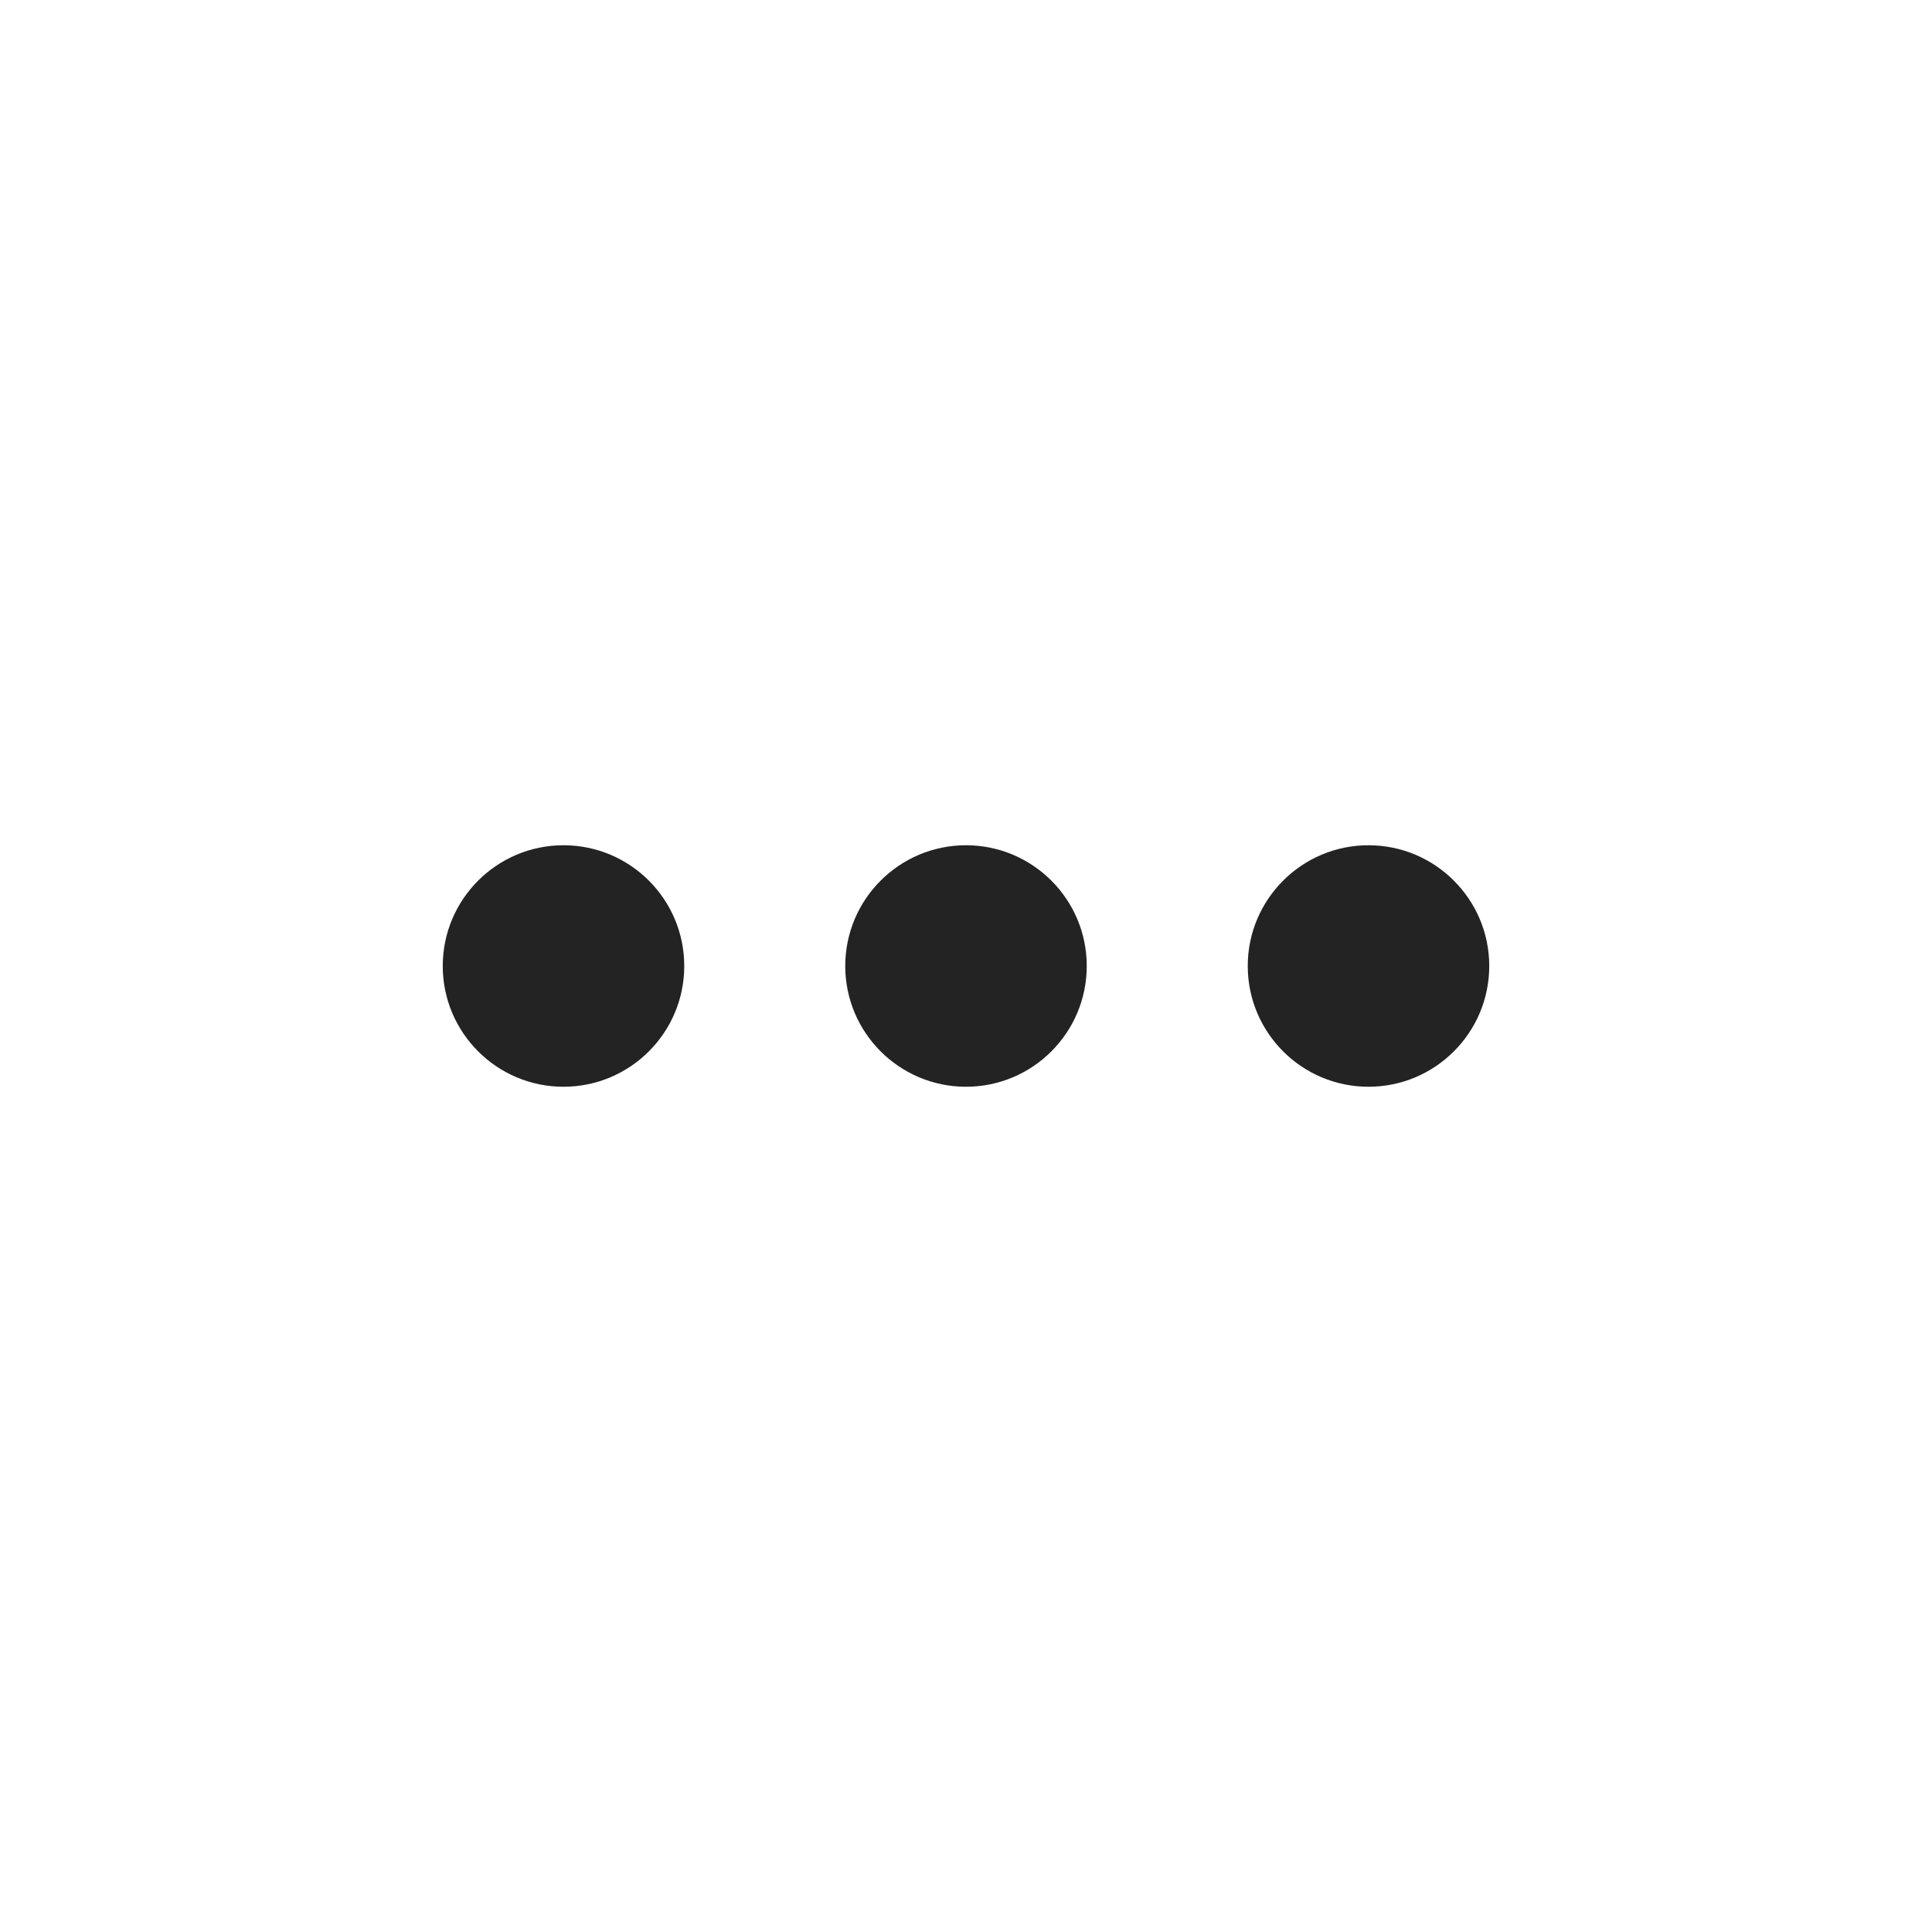
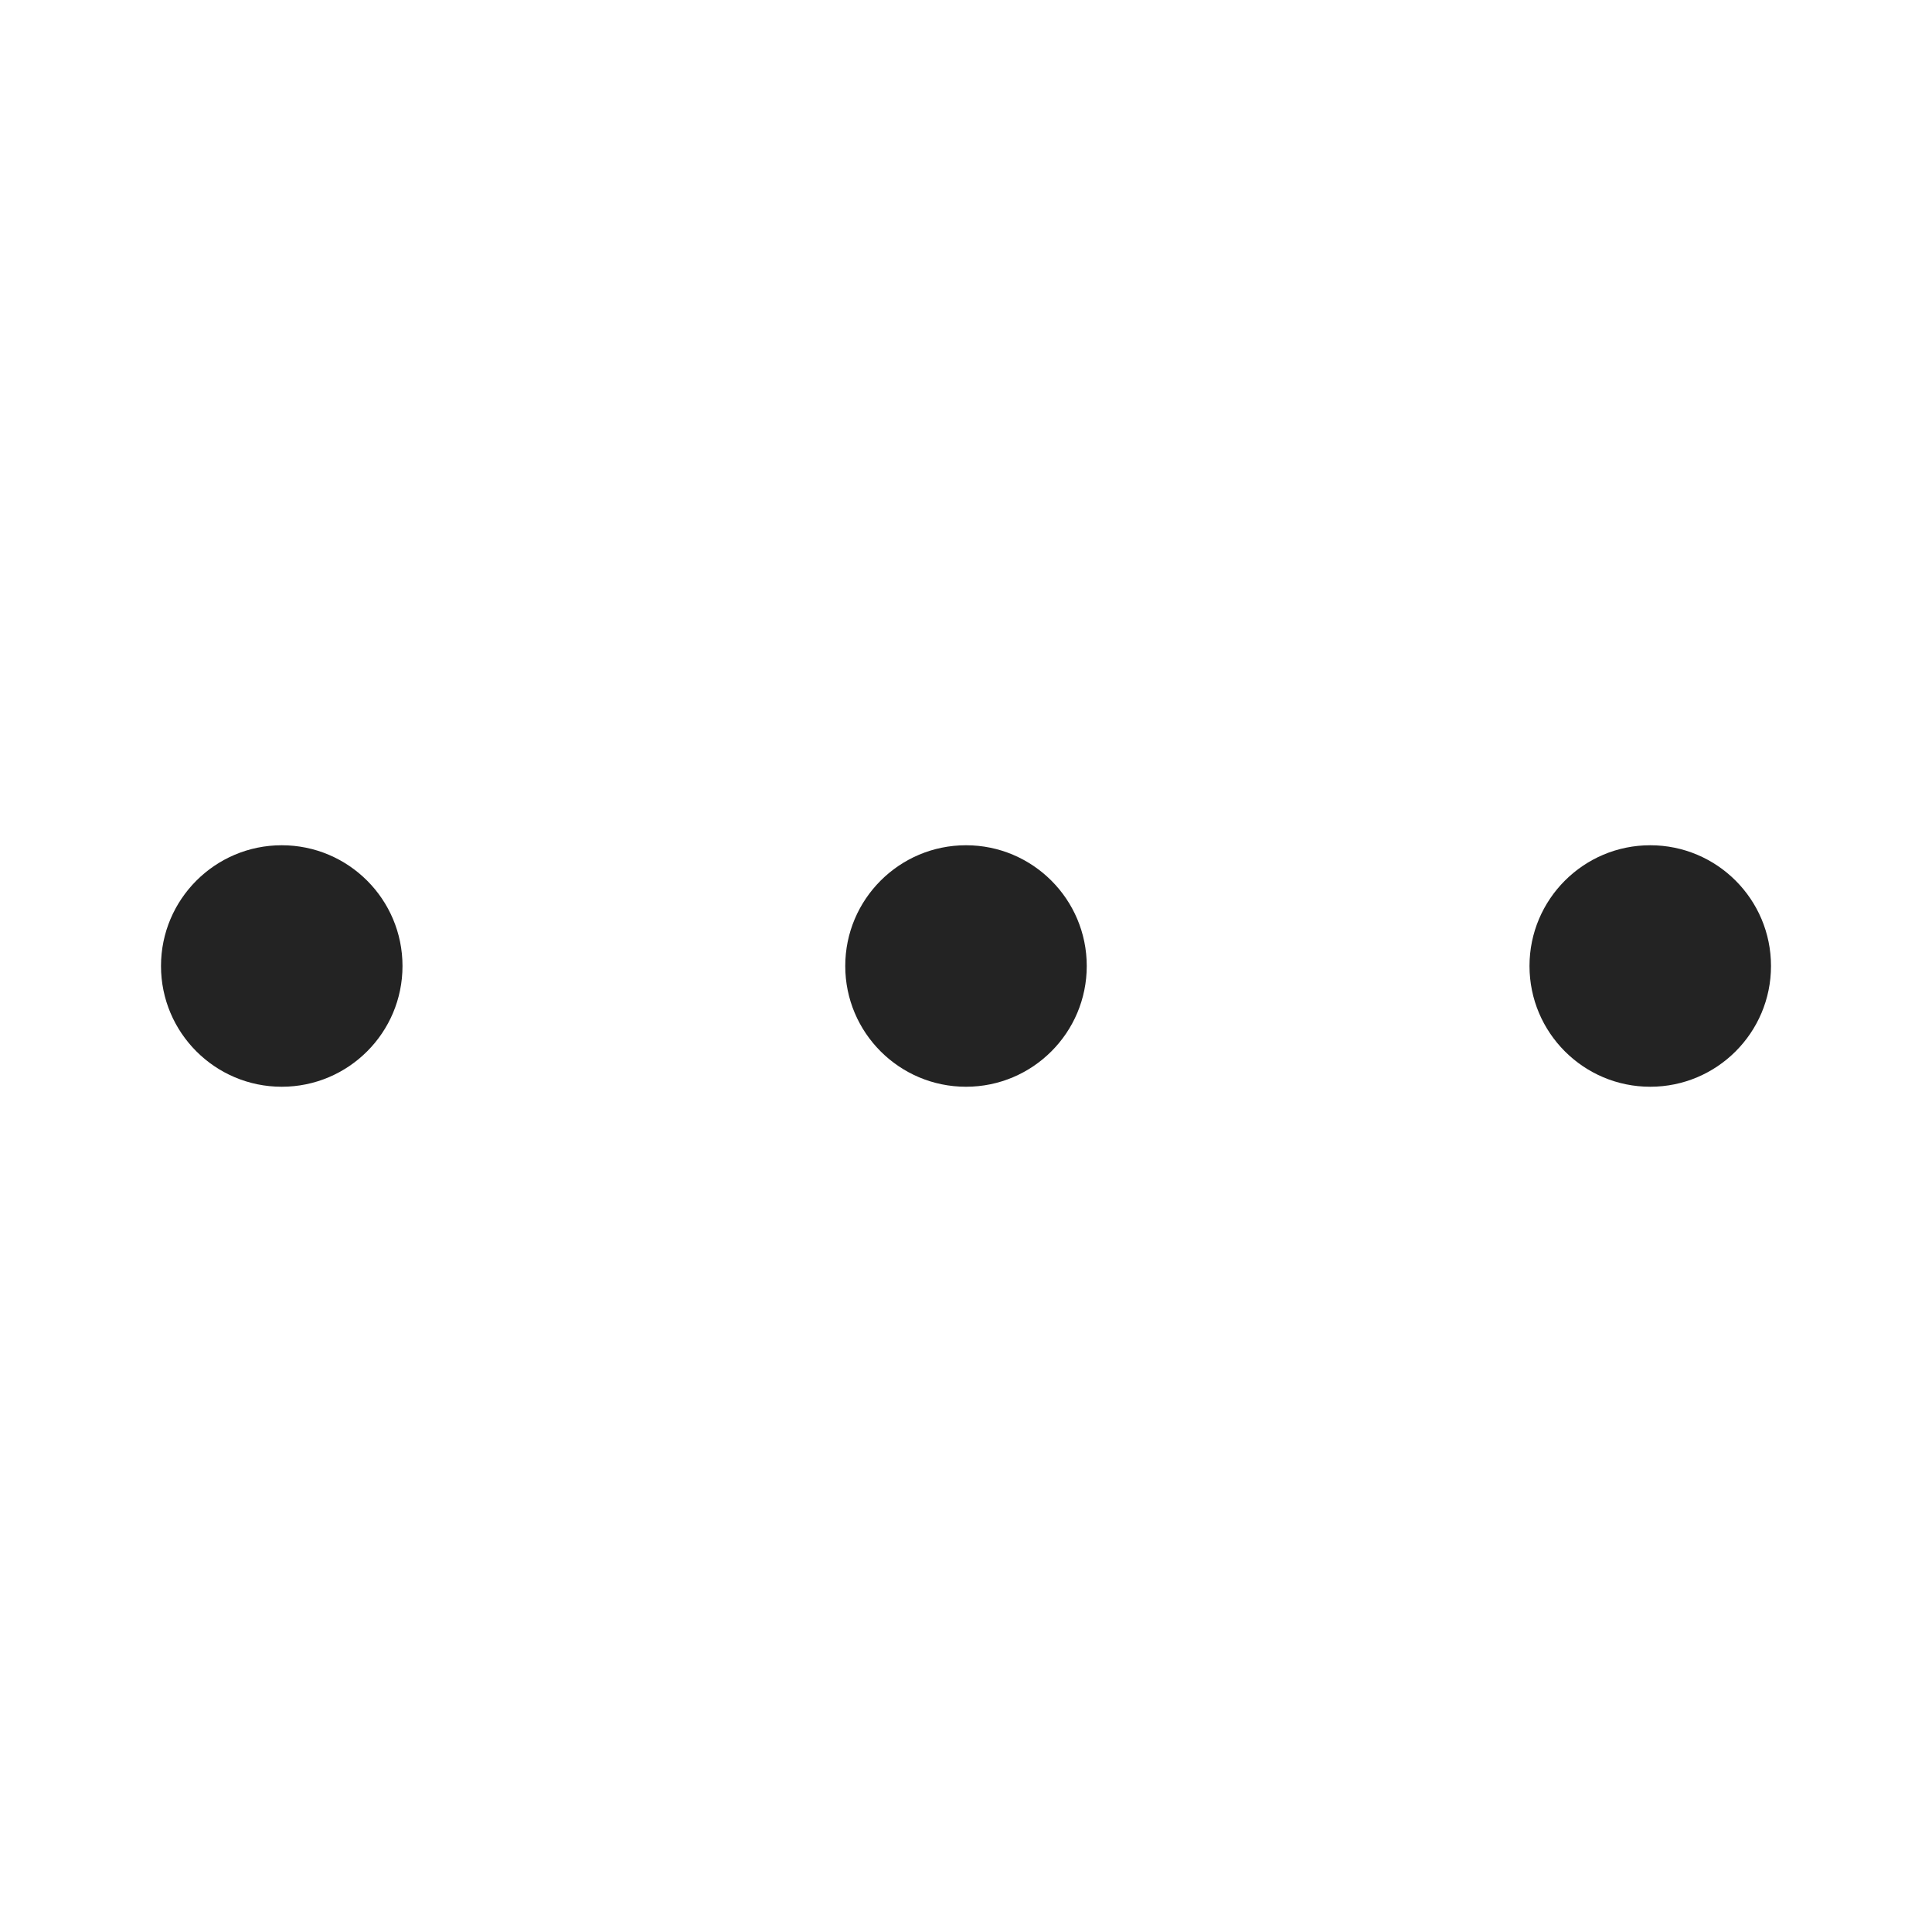
- <svg xmlns="http://www.w3.org/2000/svg" width="24px" height="24px" viewBox="0 0 24 24" version="1.1">
-   <g id="Icon-/-overflow" stroke="none" stroke-width="1" fill="none" fill-rule="evenodd" fill-opacity="0.86">
-     <path d="M12,13.5 C12.828,13.5 13.5,12.828 13.5,12 C13.5,11.172 12.828,10.5 12,10.5 C11.172,10.5 10.5,11.172 10.5,12 C10.5,12.828 11.172,13.5 12,13.5 Z M7,13.5 C7.828,13.5 8.5,12.828 8.5,12 C8.5,11.172 7.828,10.5 7,10.5 C6.172,10.5 5.5,11.172 5.5,12 C5.5,12.828 6.172,13.5 7,13.5 Z M17,13.5 C17.828,13.5 18.5,12.828 18.5,12 C18.5,11.172 17.828,10.5 17,10.5 C16.172,10.5 15.5,11.172 15.5,12 C15.5,12.828 16.172,13.5 17,13.5 Z" id="Oval-38-Copy-2" fill="#000000" />
-   </g>
+ <svg xmlns="http://www.w3.org/2000/svg" width="24" height="24" viewBox="0 0 24 24">
+   <path fill-opacity=".86" fill-rule="evenodd" d="M12,13.5 C12.828,13.5 13.5,12.828 13.5,12 C13.5,11.172 12.828,10.5 12,10.5 C11.172,10.5 10.5,11.172 10.5,12 C10.5,12.828 11.172,13.5 12,13.5 Z M3.5,13.5 C4.328,13.5 5,12.828 5,12 C5,11.172 4.328,10.5 3.5,10.5 C2.672,10.5 2,11.172 2,12 C2,12.828 2.672,13.5 3.5,13.5 Z M20.5,13.5 C21.328,13.5 22,12.828 22,12 C22,11.172 21.328,10.5 20.5,10.5 C19.672,10.5 19,11.172 19,12 C19,12.828 19.672,13.5 20.5,13.5 Z" />
</svg>
